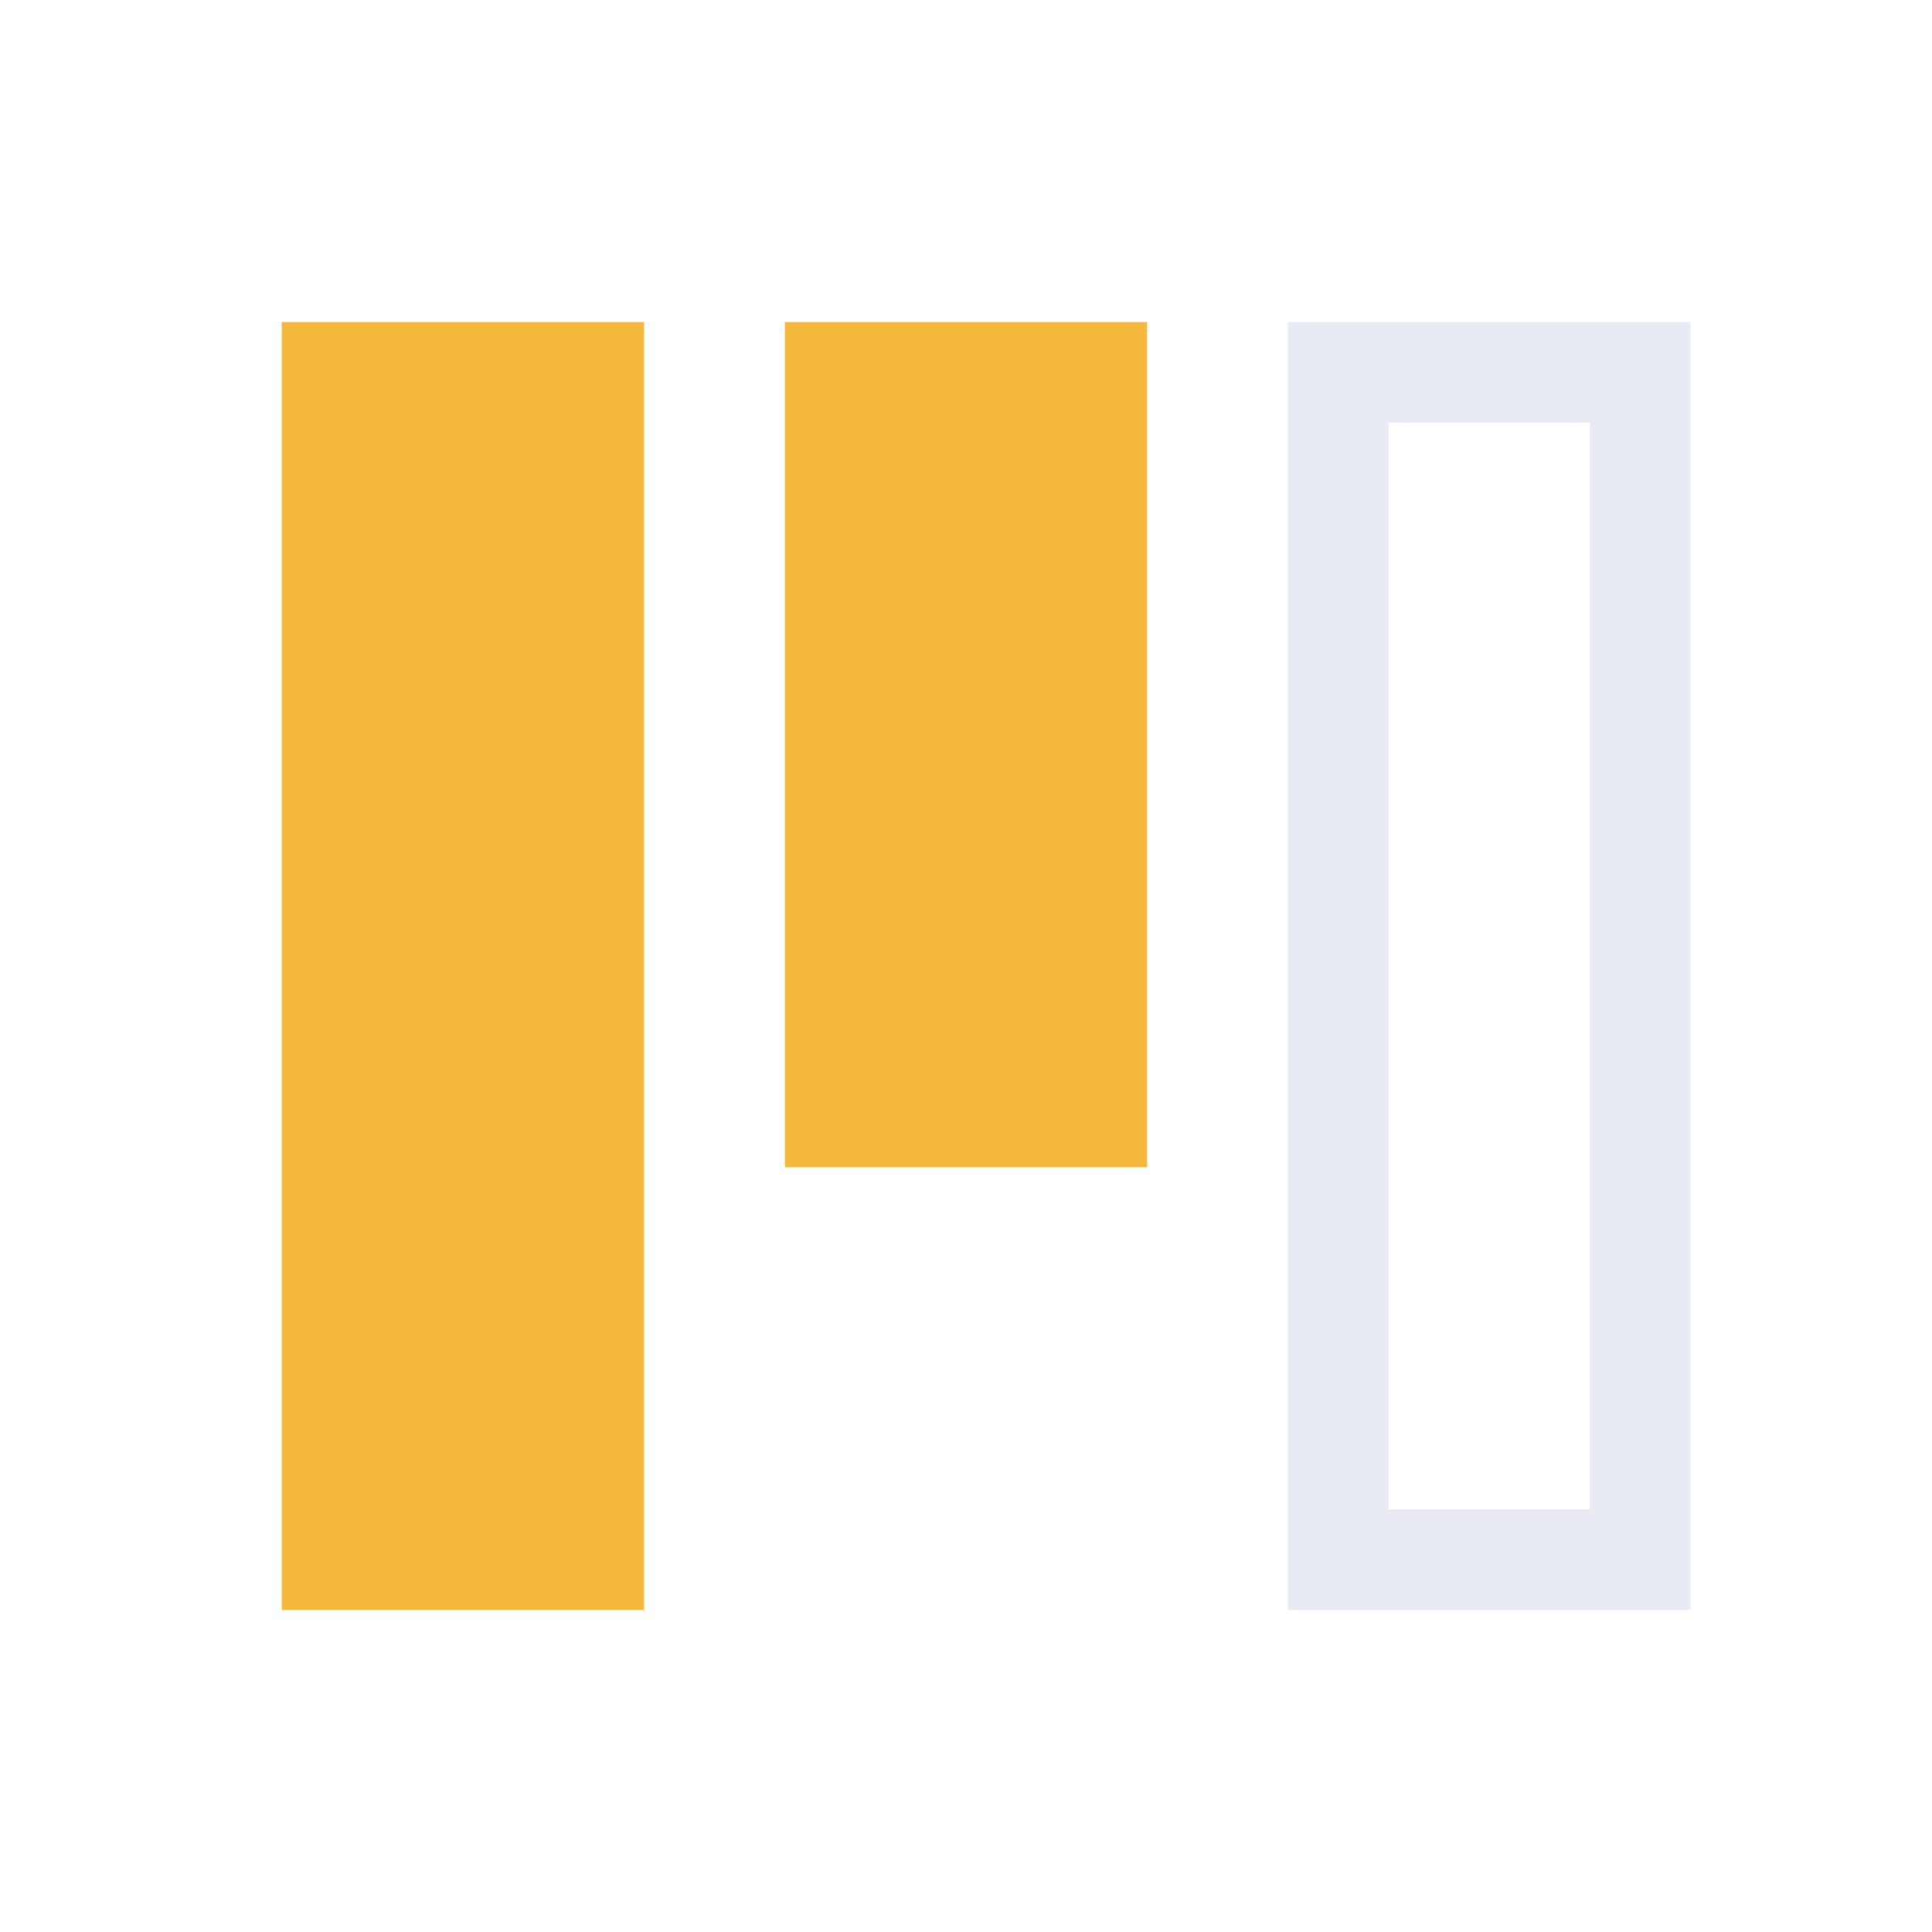
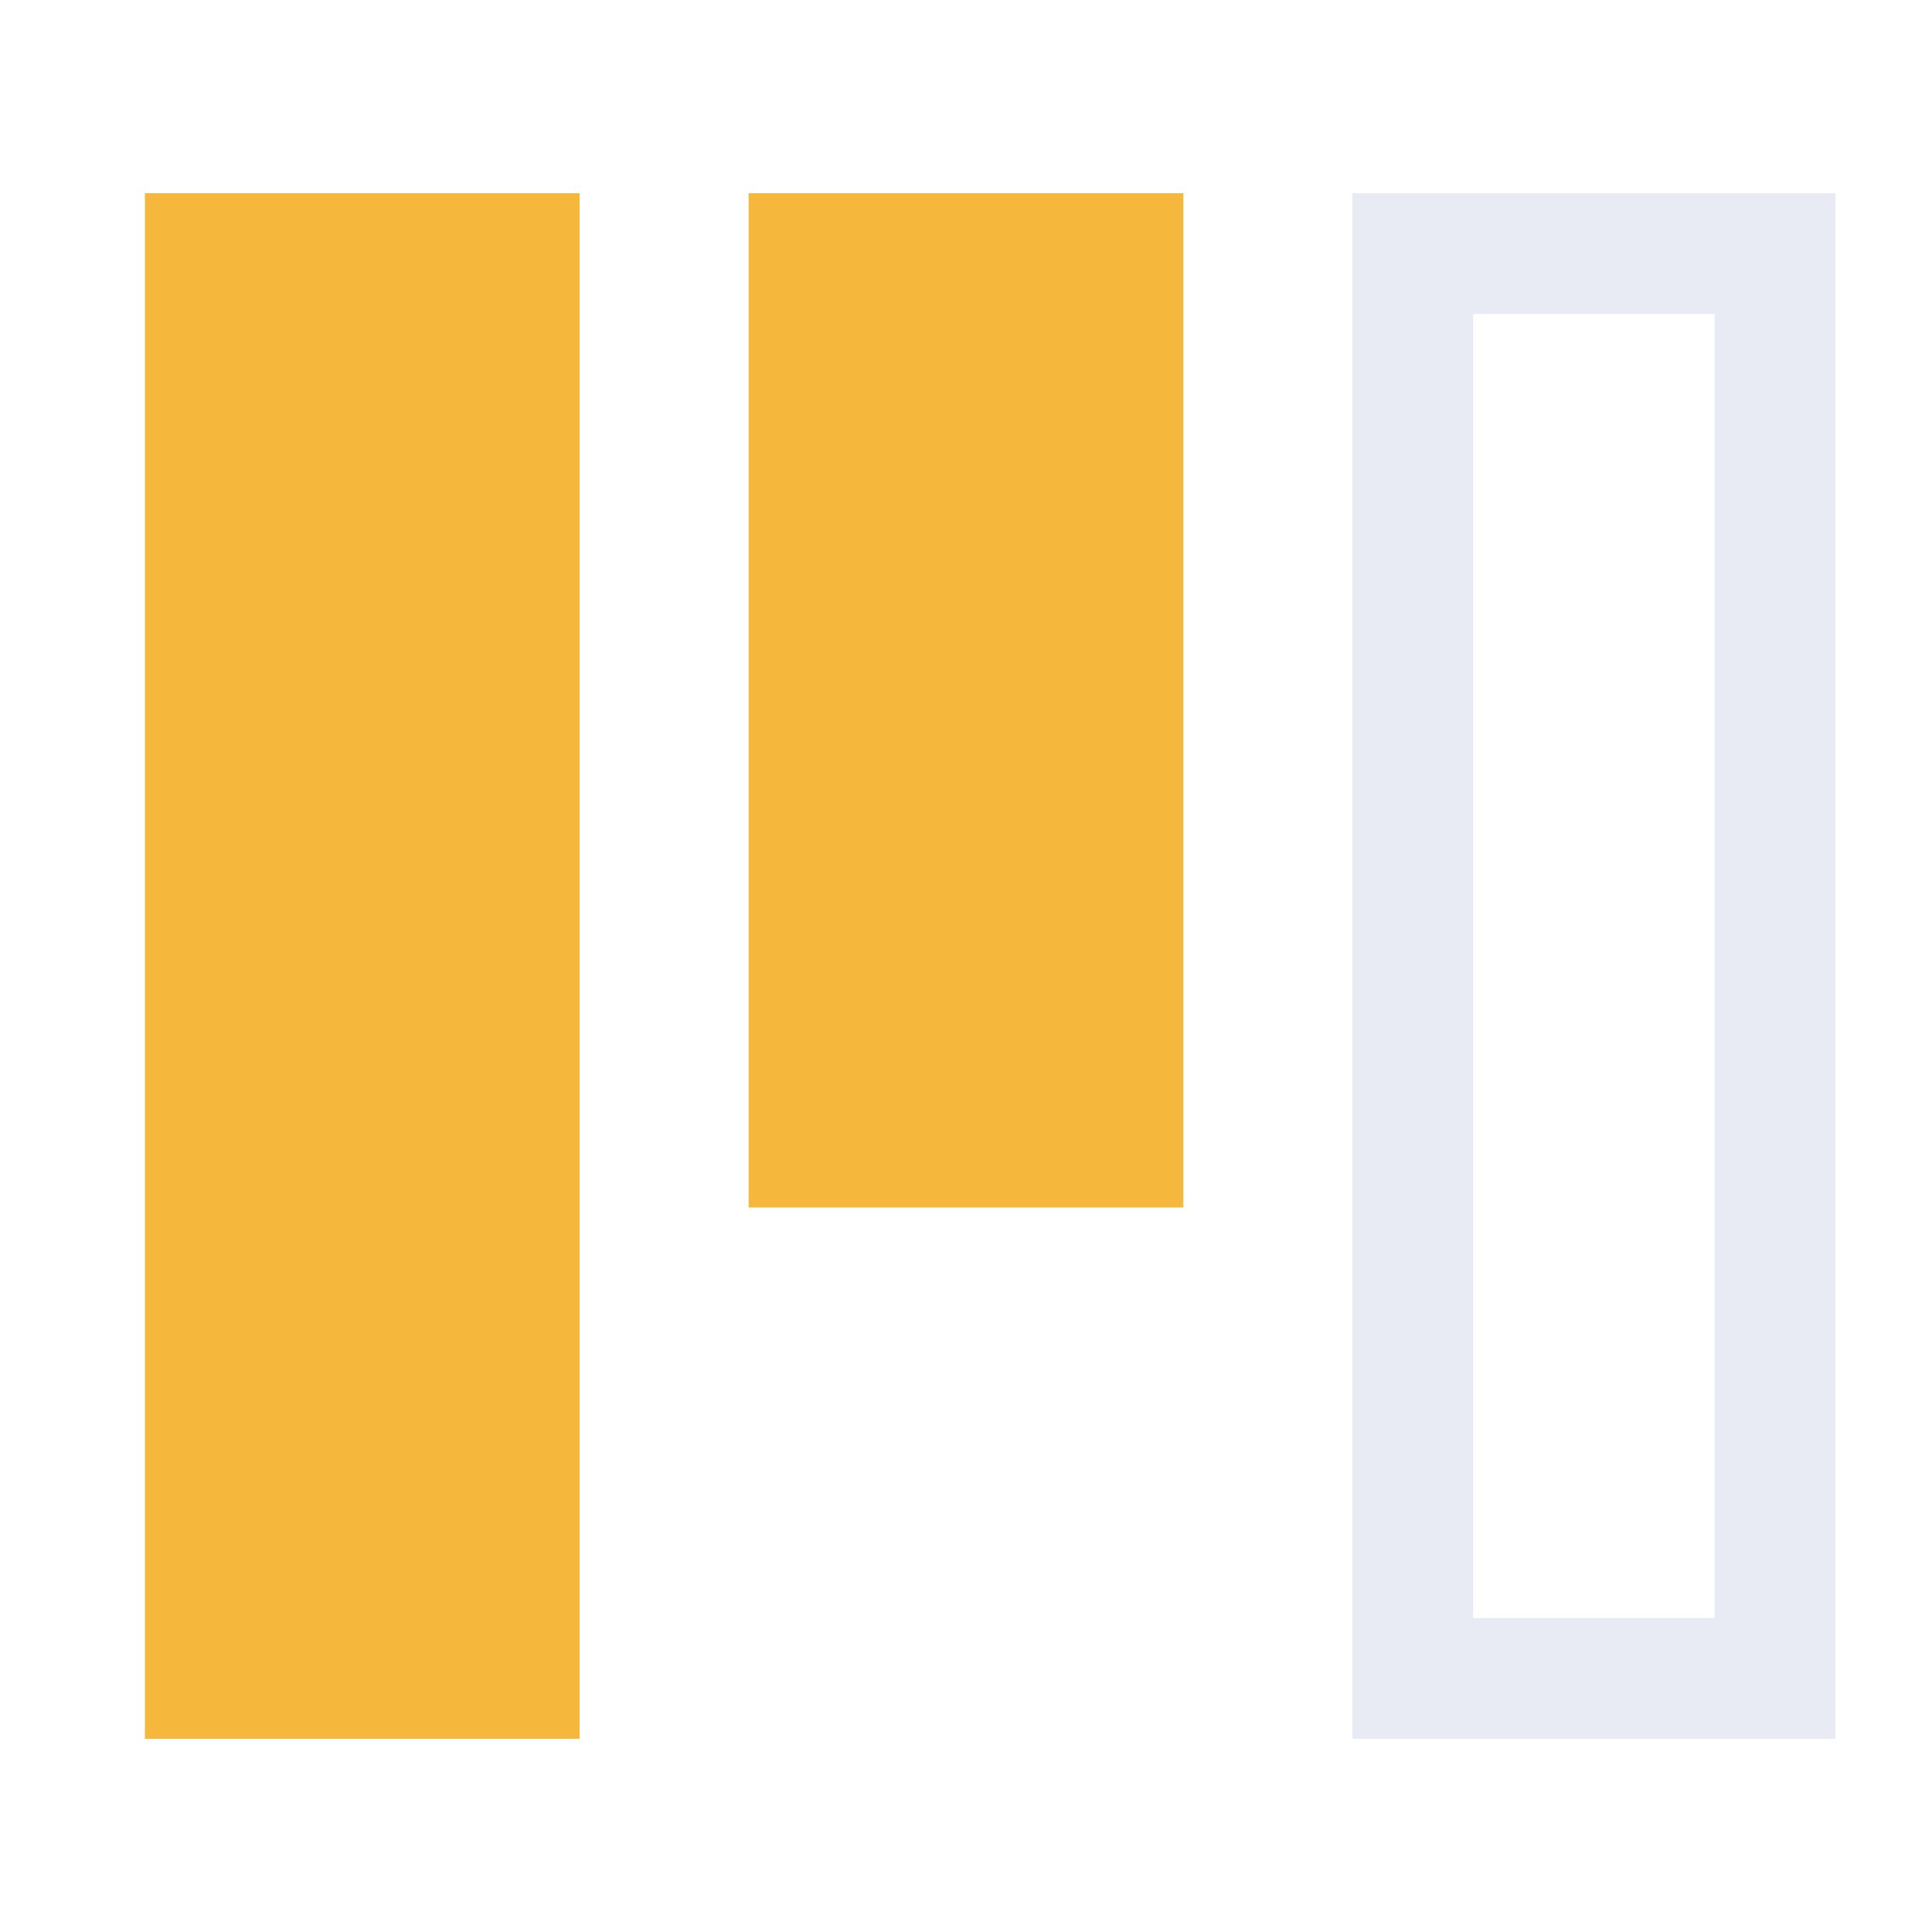
- <svg xmlns="http://www.w3.org/2000/svg" viewBox="0 0 48 48" role="img" aria-label="Mene">
+ <svg xmlns="http://www.w3.org/2000/svg" viewBox="4 4 40 40" role="img" aria-label="Mene mark">
  <rect x="7" y="8" width="9" height="32" fill="#F5B83D" />
  <rect x="19.5" y="8" width="9" height="21" fill="#F5B83D" />
  <rect x="33.25" y="9.25" width="7.5" height="29.5" fill="none" stroke="#E8EBF4" stroke-width="2.5" />
</svg>
